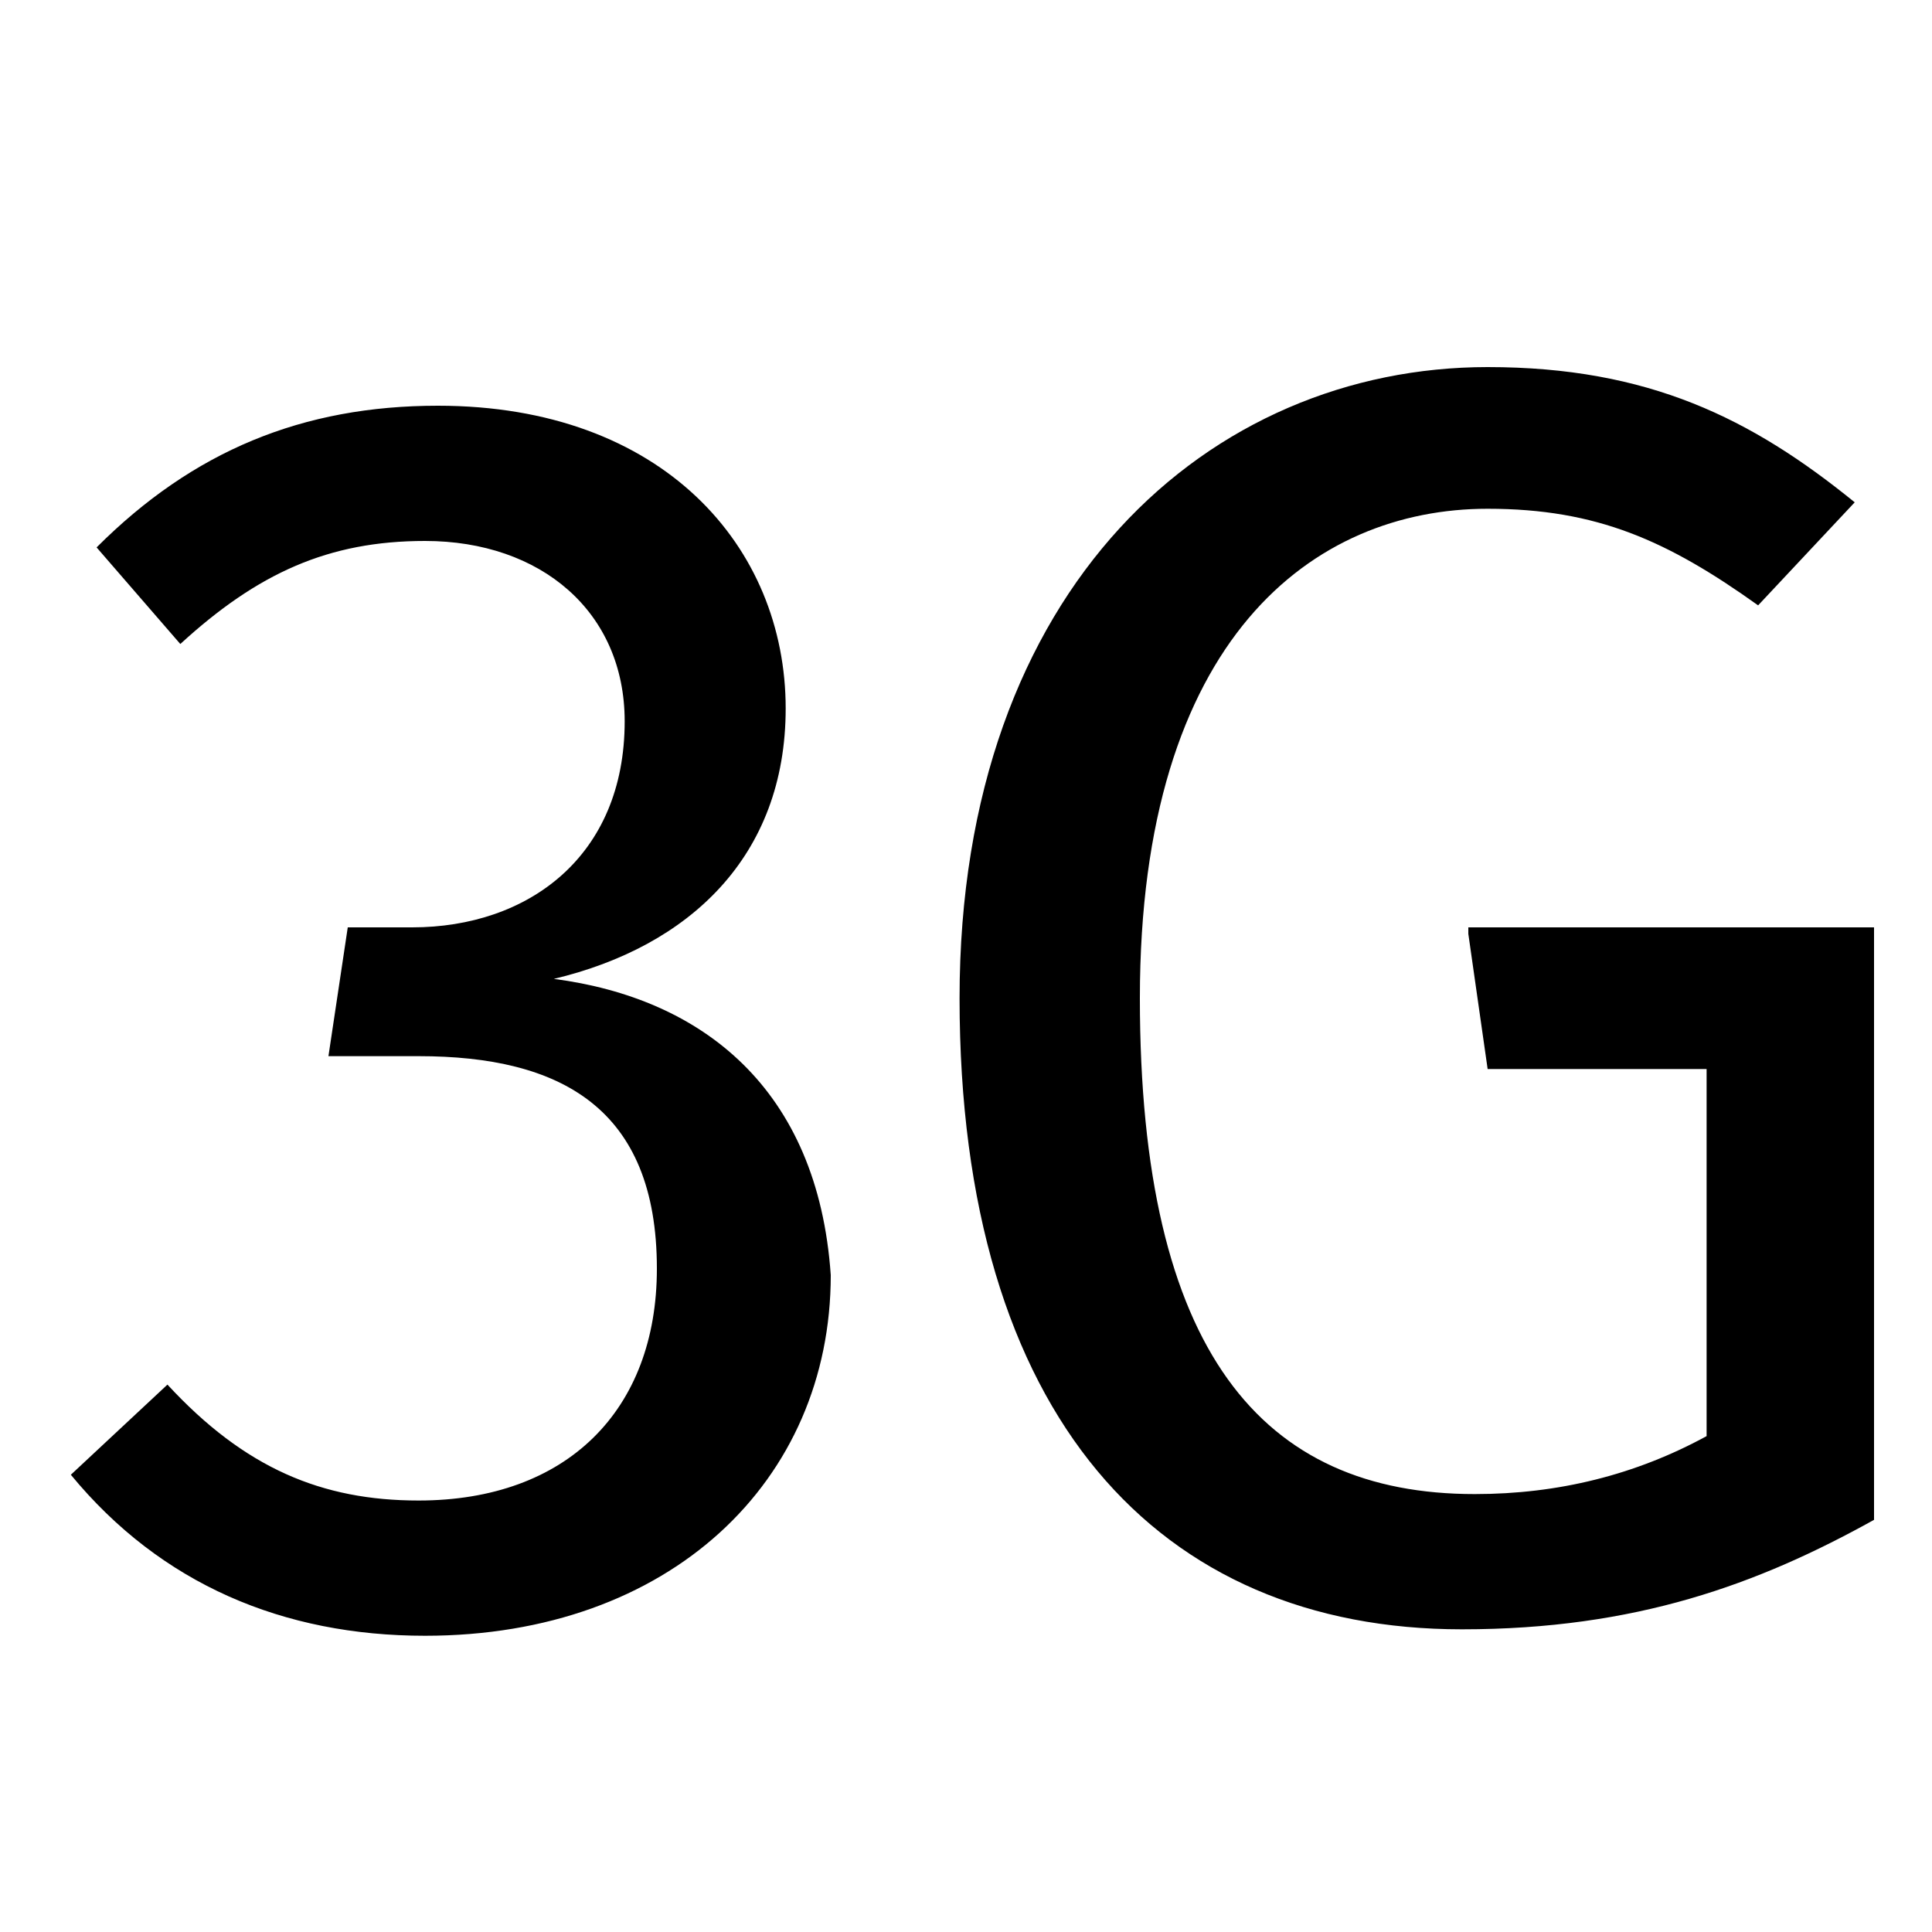
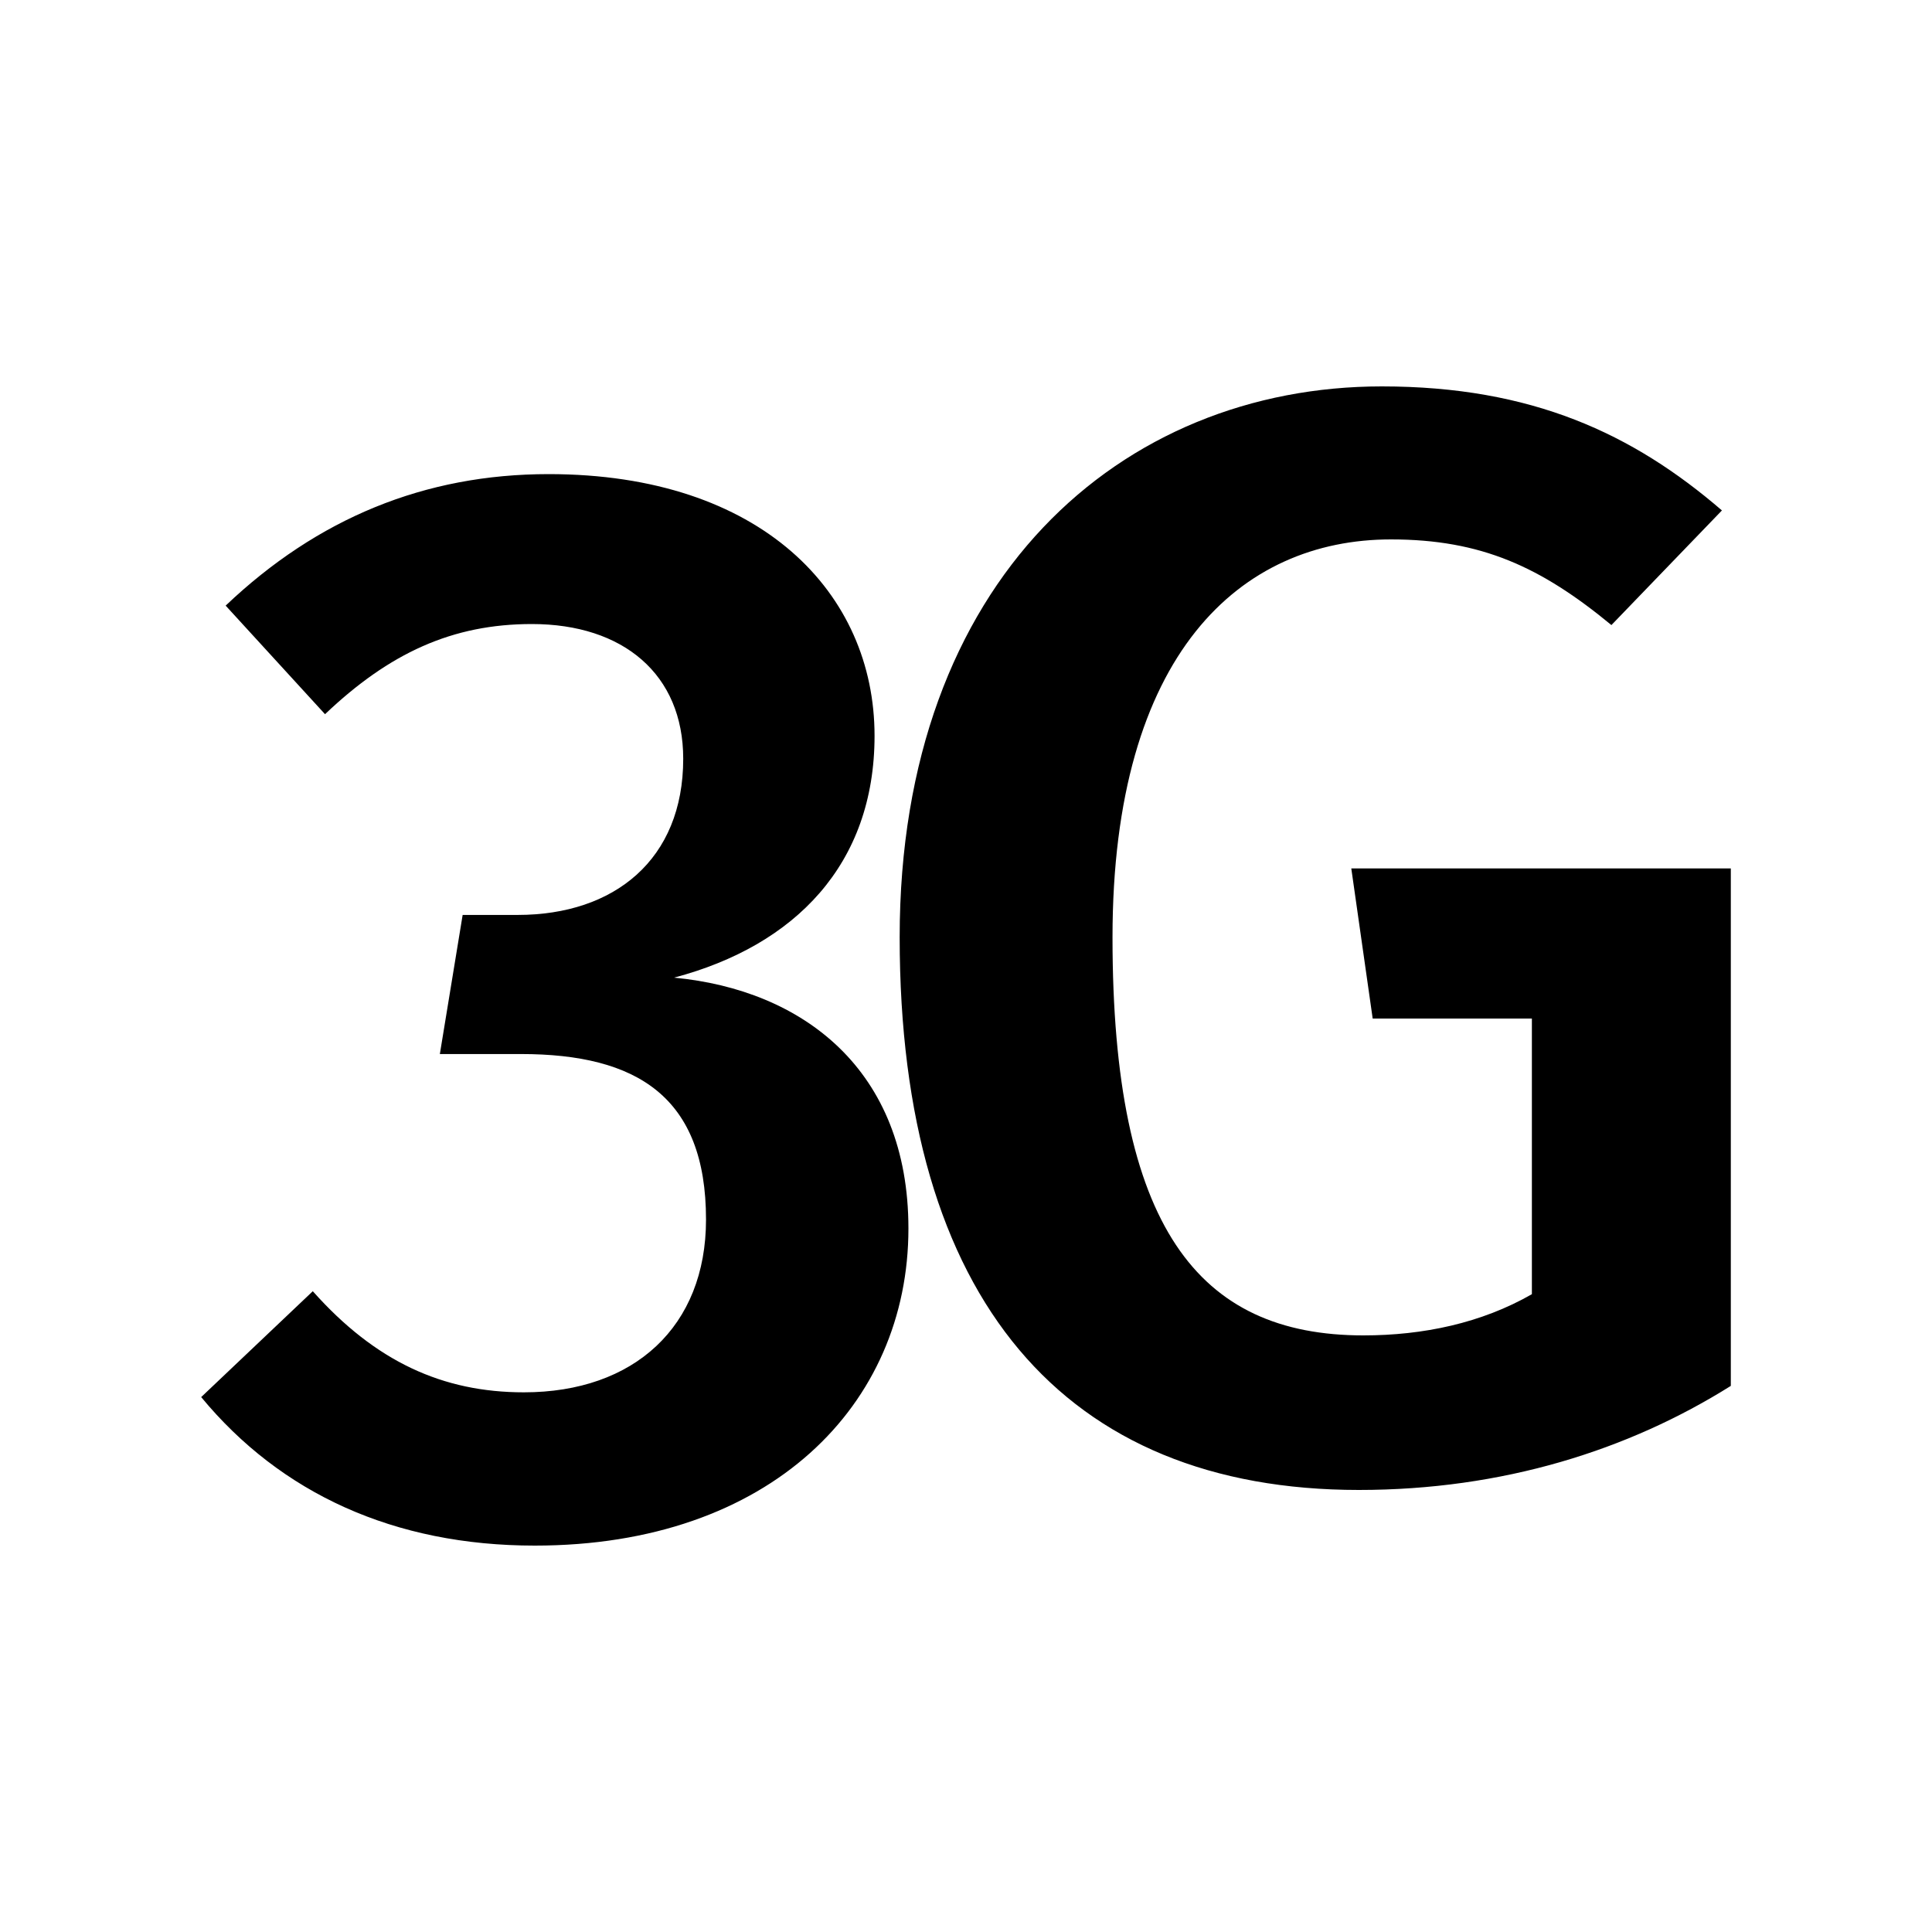
<svg xmlns="http://www.w3.org/2000/svg" version="1.1" width="30" height="30" viewBox="0 0 30 30" id="svg2">
  <defs id="defs8" />
-   <path d="M 8.6,15.2 C 10.7,14.7 12.2,13.3 12.2,11 12.2,8.5 10.3,6.3 6.8,6.3 4.7,6.3 3,7 1.5,8.5 L 2.8,10 C 4,8.9 5.1,8.4 6.6,8.4 c 1.8,0 3.1,1.1 3.1,2.8 0,2.1 -1.5,3.2 -3.3,3.2 h -1 l -0.3,2 h 1.4 c 2.2,0 3.7,0.8 3.7,3.3 0,2.2 -1.4,3.6 -3.7,3.6 -1.5,0 -2.7,-0.5 -3.9,-1.8 l -1.5,1.4 c 1.4,1.7 3.3,2.5 5.5,2.5 3.8,0 6.3,-2.4 6.3,-5.6 -0.2,-2.9 -2,-4.3 -4.3,-4.6 z m 14.2,-0.7 0.3,2.1 h 3.4 v 5.7 c -1.1,0.6 -2.3,0.9 -3.6,0.9 -3.3,0 -5.2,-2.2 -5.2,-7.7 0,-5.6 2.7,-7.6 5.4,-7.6 1.7,0 2.8,0.5 4.2,1.5 L 28.8,7.8 C 27.2,6.5 25.6,5.7 23.1,5.7 c -4.3,0 -8.2,3.4 -8.2,9.8 0,6.5 3.1,9.8 7.8,9.8 2.7,0 4.6,-0.7 6.4,-1.7 v -9.2 h -6.3 z" id="path4" />
+   <path d="m 10.47,15.18 c 1.876,-0.498 3.11,-1.758 3.11,-3.755 0,-2.213 -1.756,-4.063 -5.06,-4.063 -1.927,0 -3.59,0.687 -5.016,2.042 l 1.543,1.686 c 1,-0.95 1.976,-1.4 3.212,-1.4 1.42,0 2.35,0.782 2.35,2.092 0,1.566 -1.07,2.425 -2.57,2.425 H 7.184 l -0.354,2.16 h 1.26 c 1.804,0 2.873,0.666 2.873,2.57 0,1.662 -1.116,2.683 -2.828,2.683 -1.258,0 -2.304,-0.475 -3.278,-1.57 L 3.124,21.694 C 4.36,23.19 6.12,24 8.304,24 c 3.66,0 5.802,-2.19 5.802,-4.923 0,-2.47 -1.643,-3.707 -3.637,-3.896 z m 10.513,-1.694 0.332,2.33 h 2.472 v 4.28 c -0.784,0.45 -1.69,0.64 -2.616,0.64 -2.567,0 -3.896,-1.685 -3.896,-6.18 0,-4.42 1.997,-6.18 4.323,-6.18 1.405,0 2.33,0.428 3.424,1.33 l 1.716,-1.78 C 25.356,6.735 23.786,6 21.456,6 c -4.04,0 -7.486,2.992 -7.486,8.553 0,5.634 2.568,8.583 7.13,8.583 2.235,0 4.186,-0.618 5.776,-1.616 v -8.035 h -5.893 z" id="path4" />
</svg>
